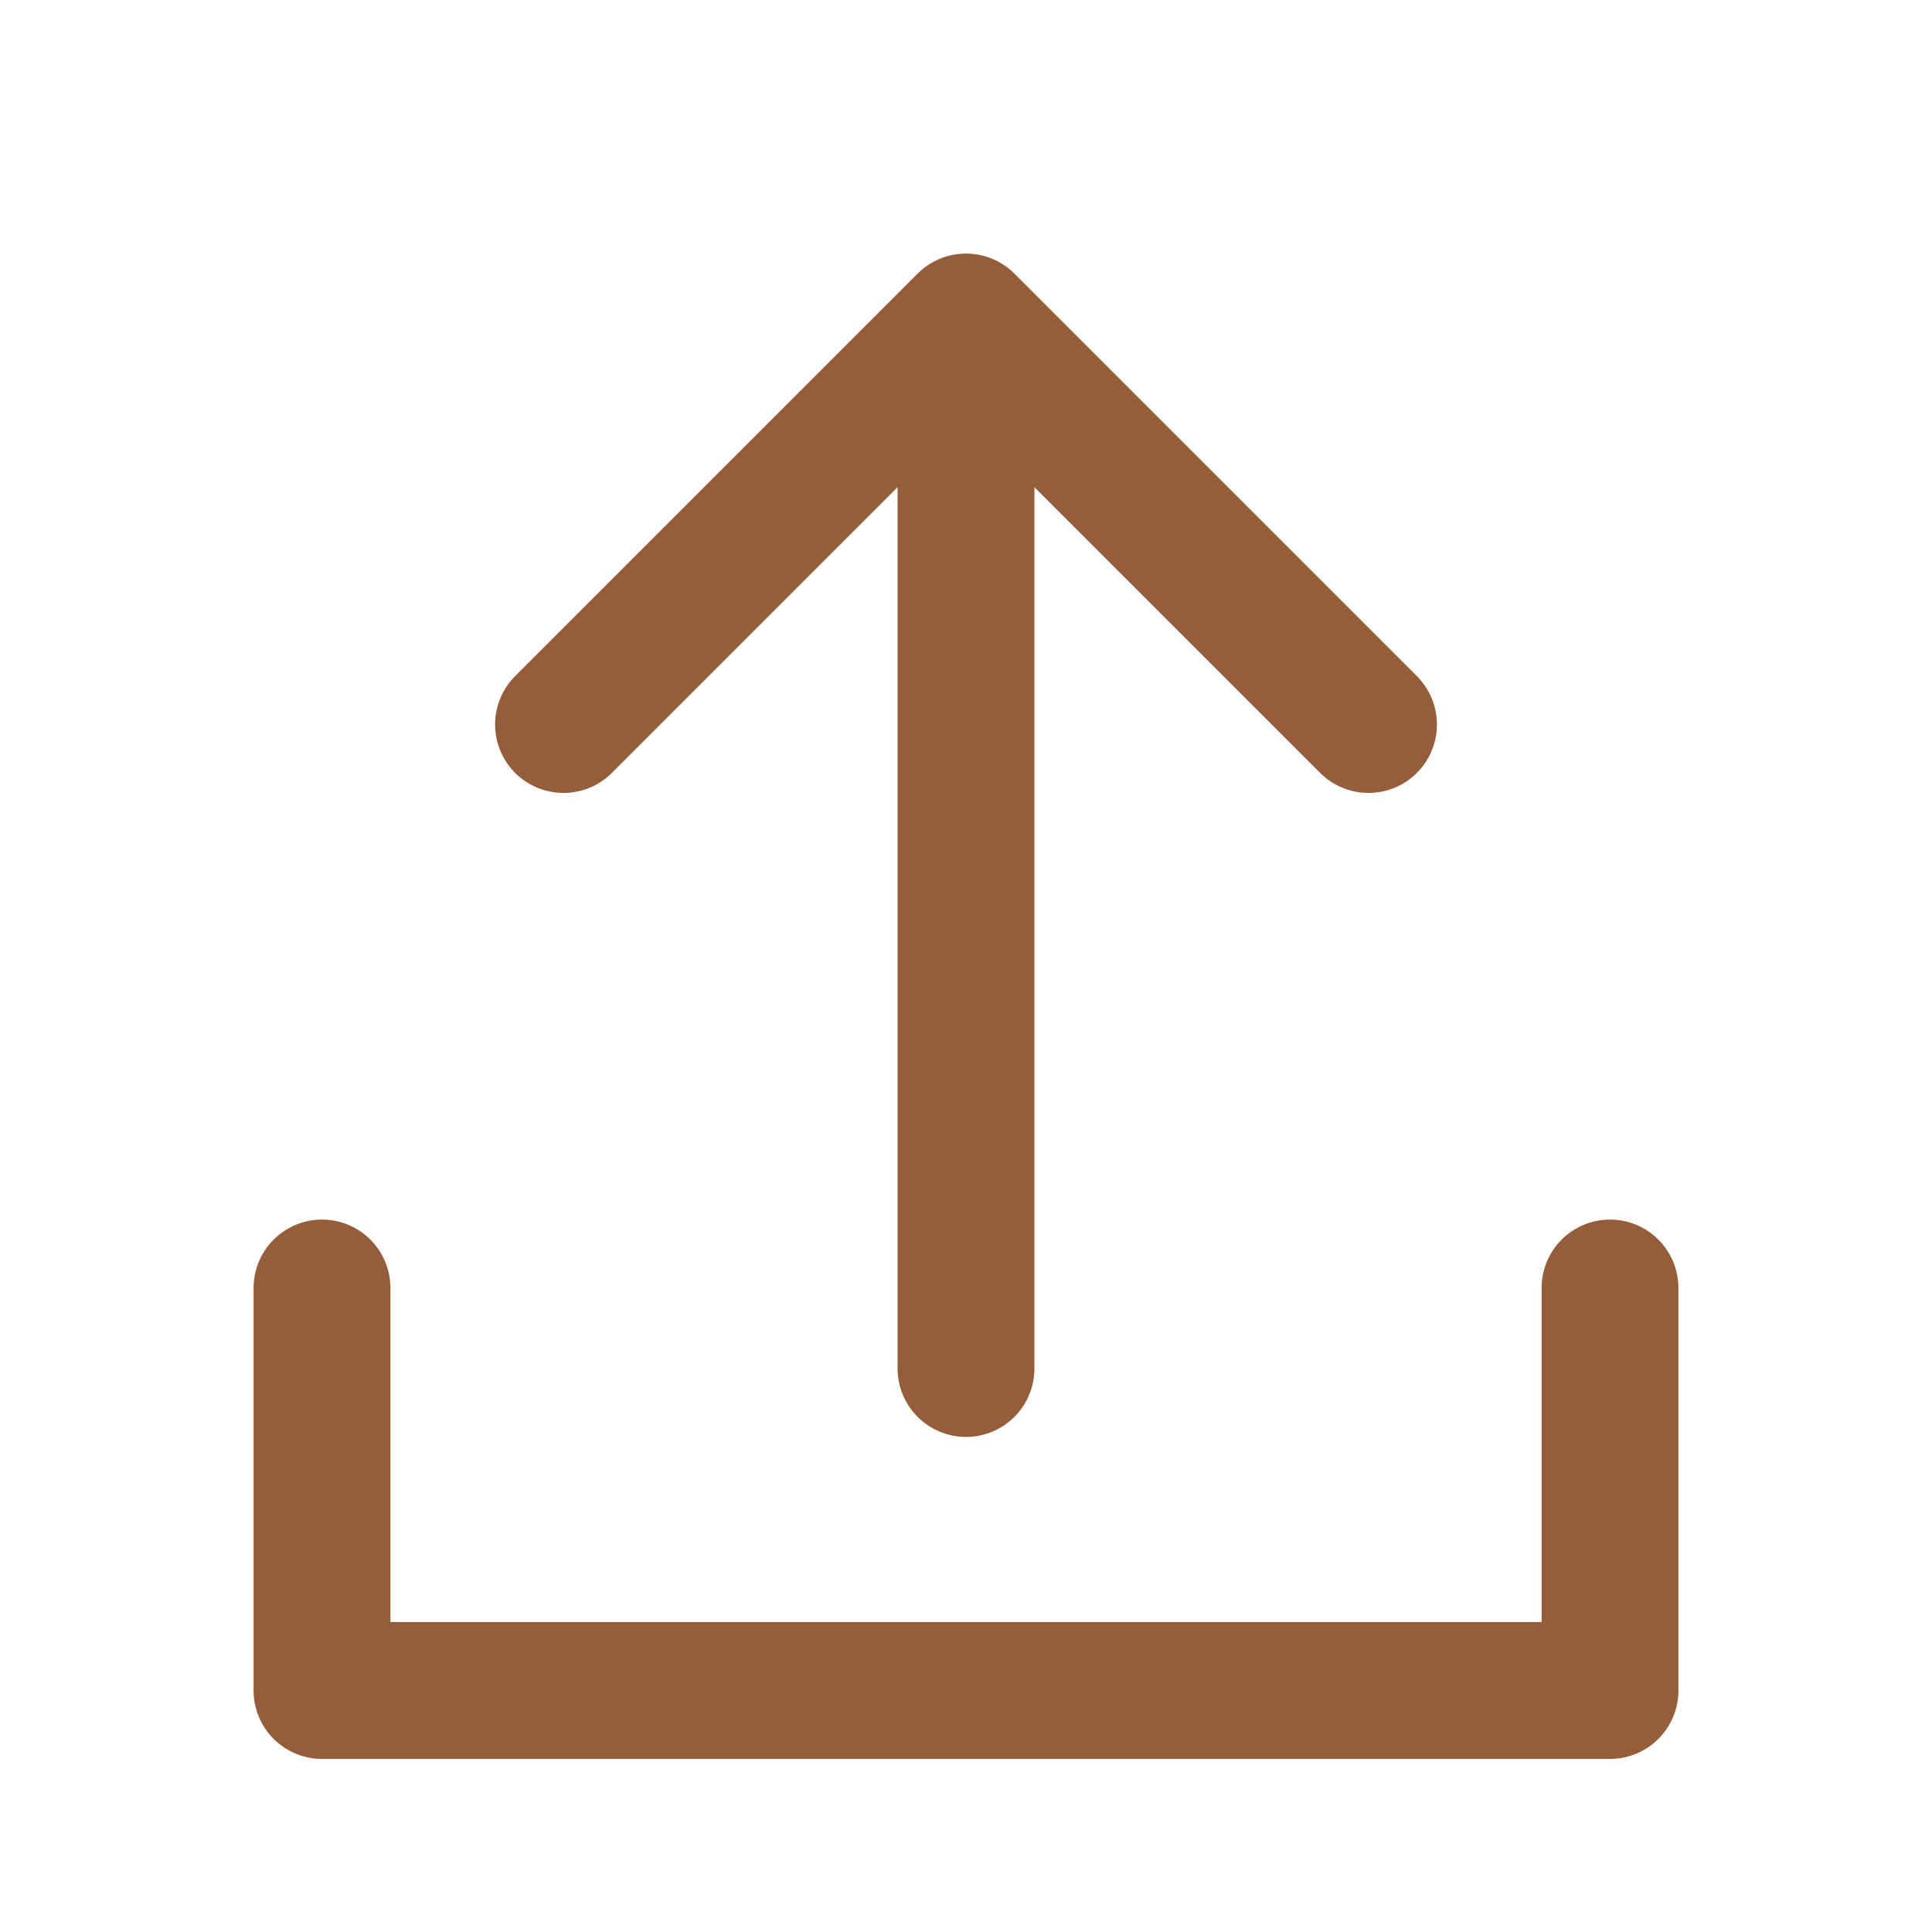
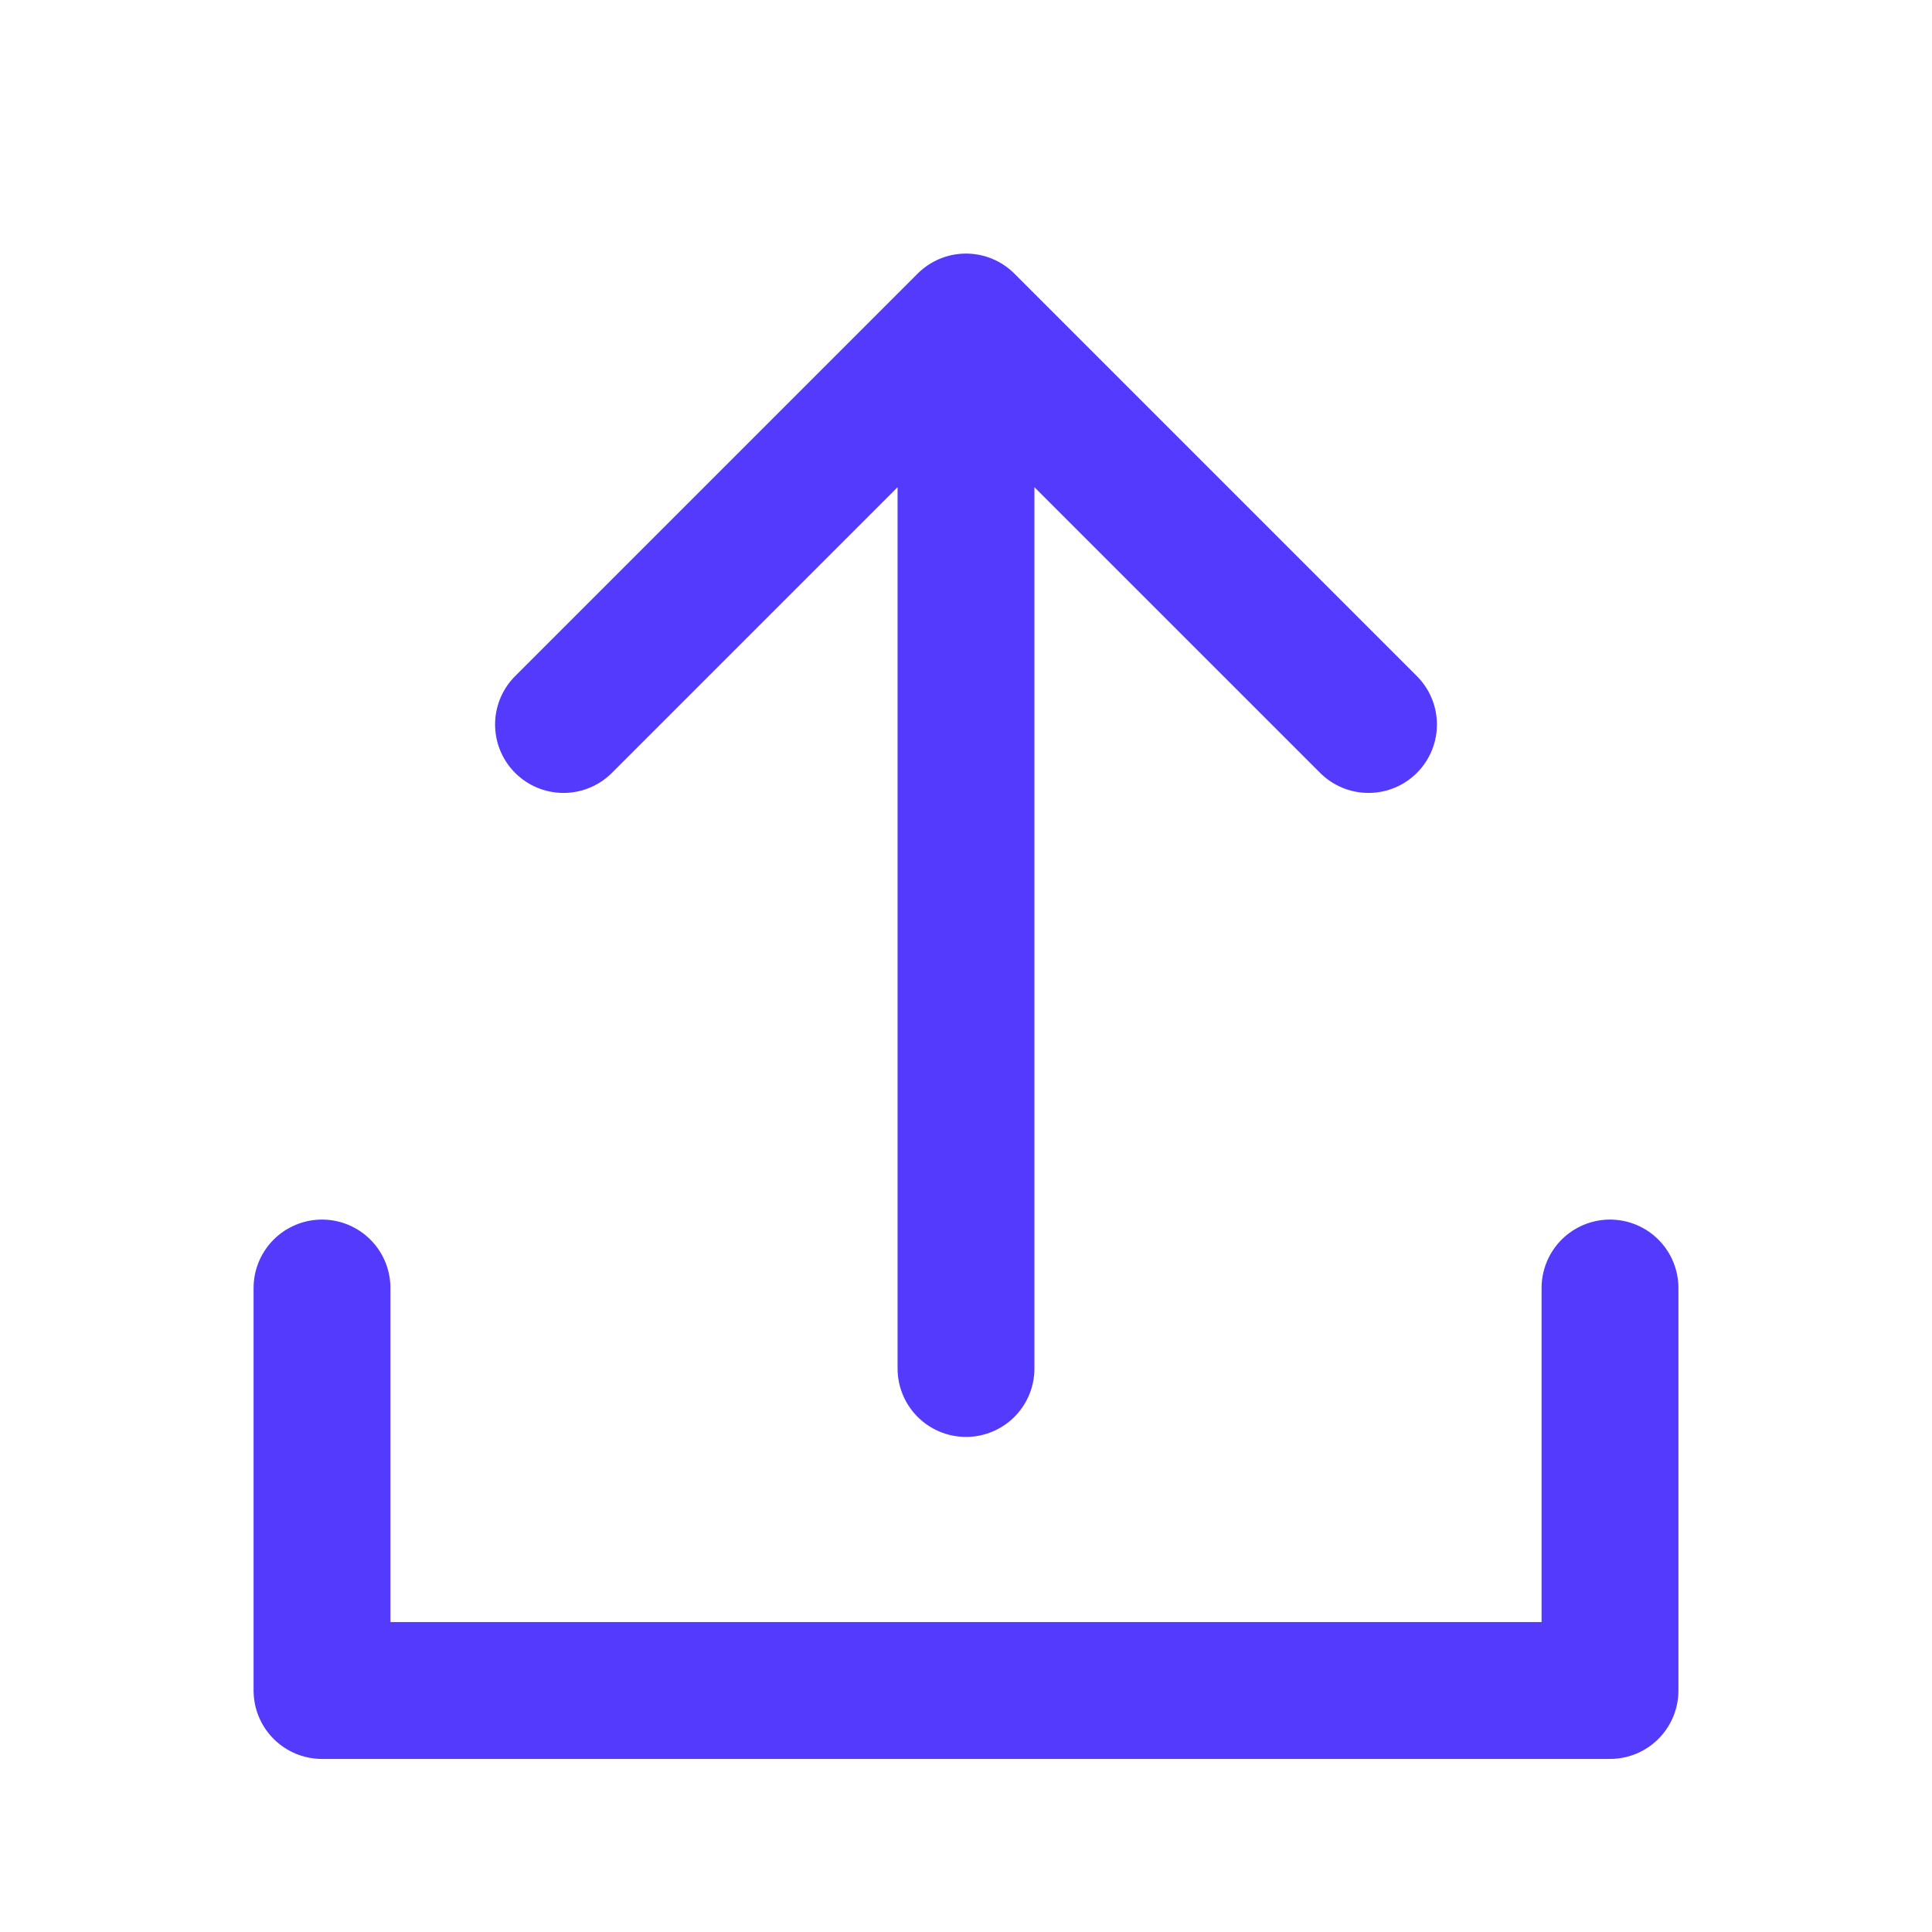
<svg xmlns="http://www.w3.org/2000/svg" preserveAspectRatio="none" overflow="visible" style="display: block;" width="24" height="24" viewBox="0 0 24 24" fill="none">
  <g id="Icon">
-     <path id="Vector" d="M12 17V4M17 9L12 4L7 9" stroke-width="1.7" stroke-linecap="round" stroke-linejoin="round" stroke="#955D39" />
-     <path id="Vector_2" d="M4 16V21H20V16" stroke-width="1.7" stroke-linecap="round" stroke-linejoin="round" stroke="#955D39" />
+     <path id="Vector" d="M12 17V4M17 9L12 4L7 9" stroke-width="1.7" stroke-linecap="round" stroke-linejoin="round" stroke="#533AFD" />
+     <path id="Vector_2" d="M4 16V21H20V16" stroke-width="1.7" stroke-linecap="round" stroke-linejoin="round" stroke="#533AFD" />
  </g>
</svg>
